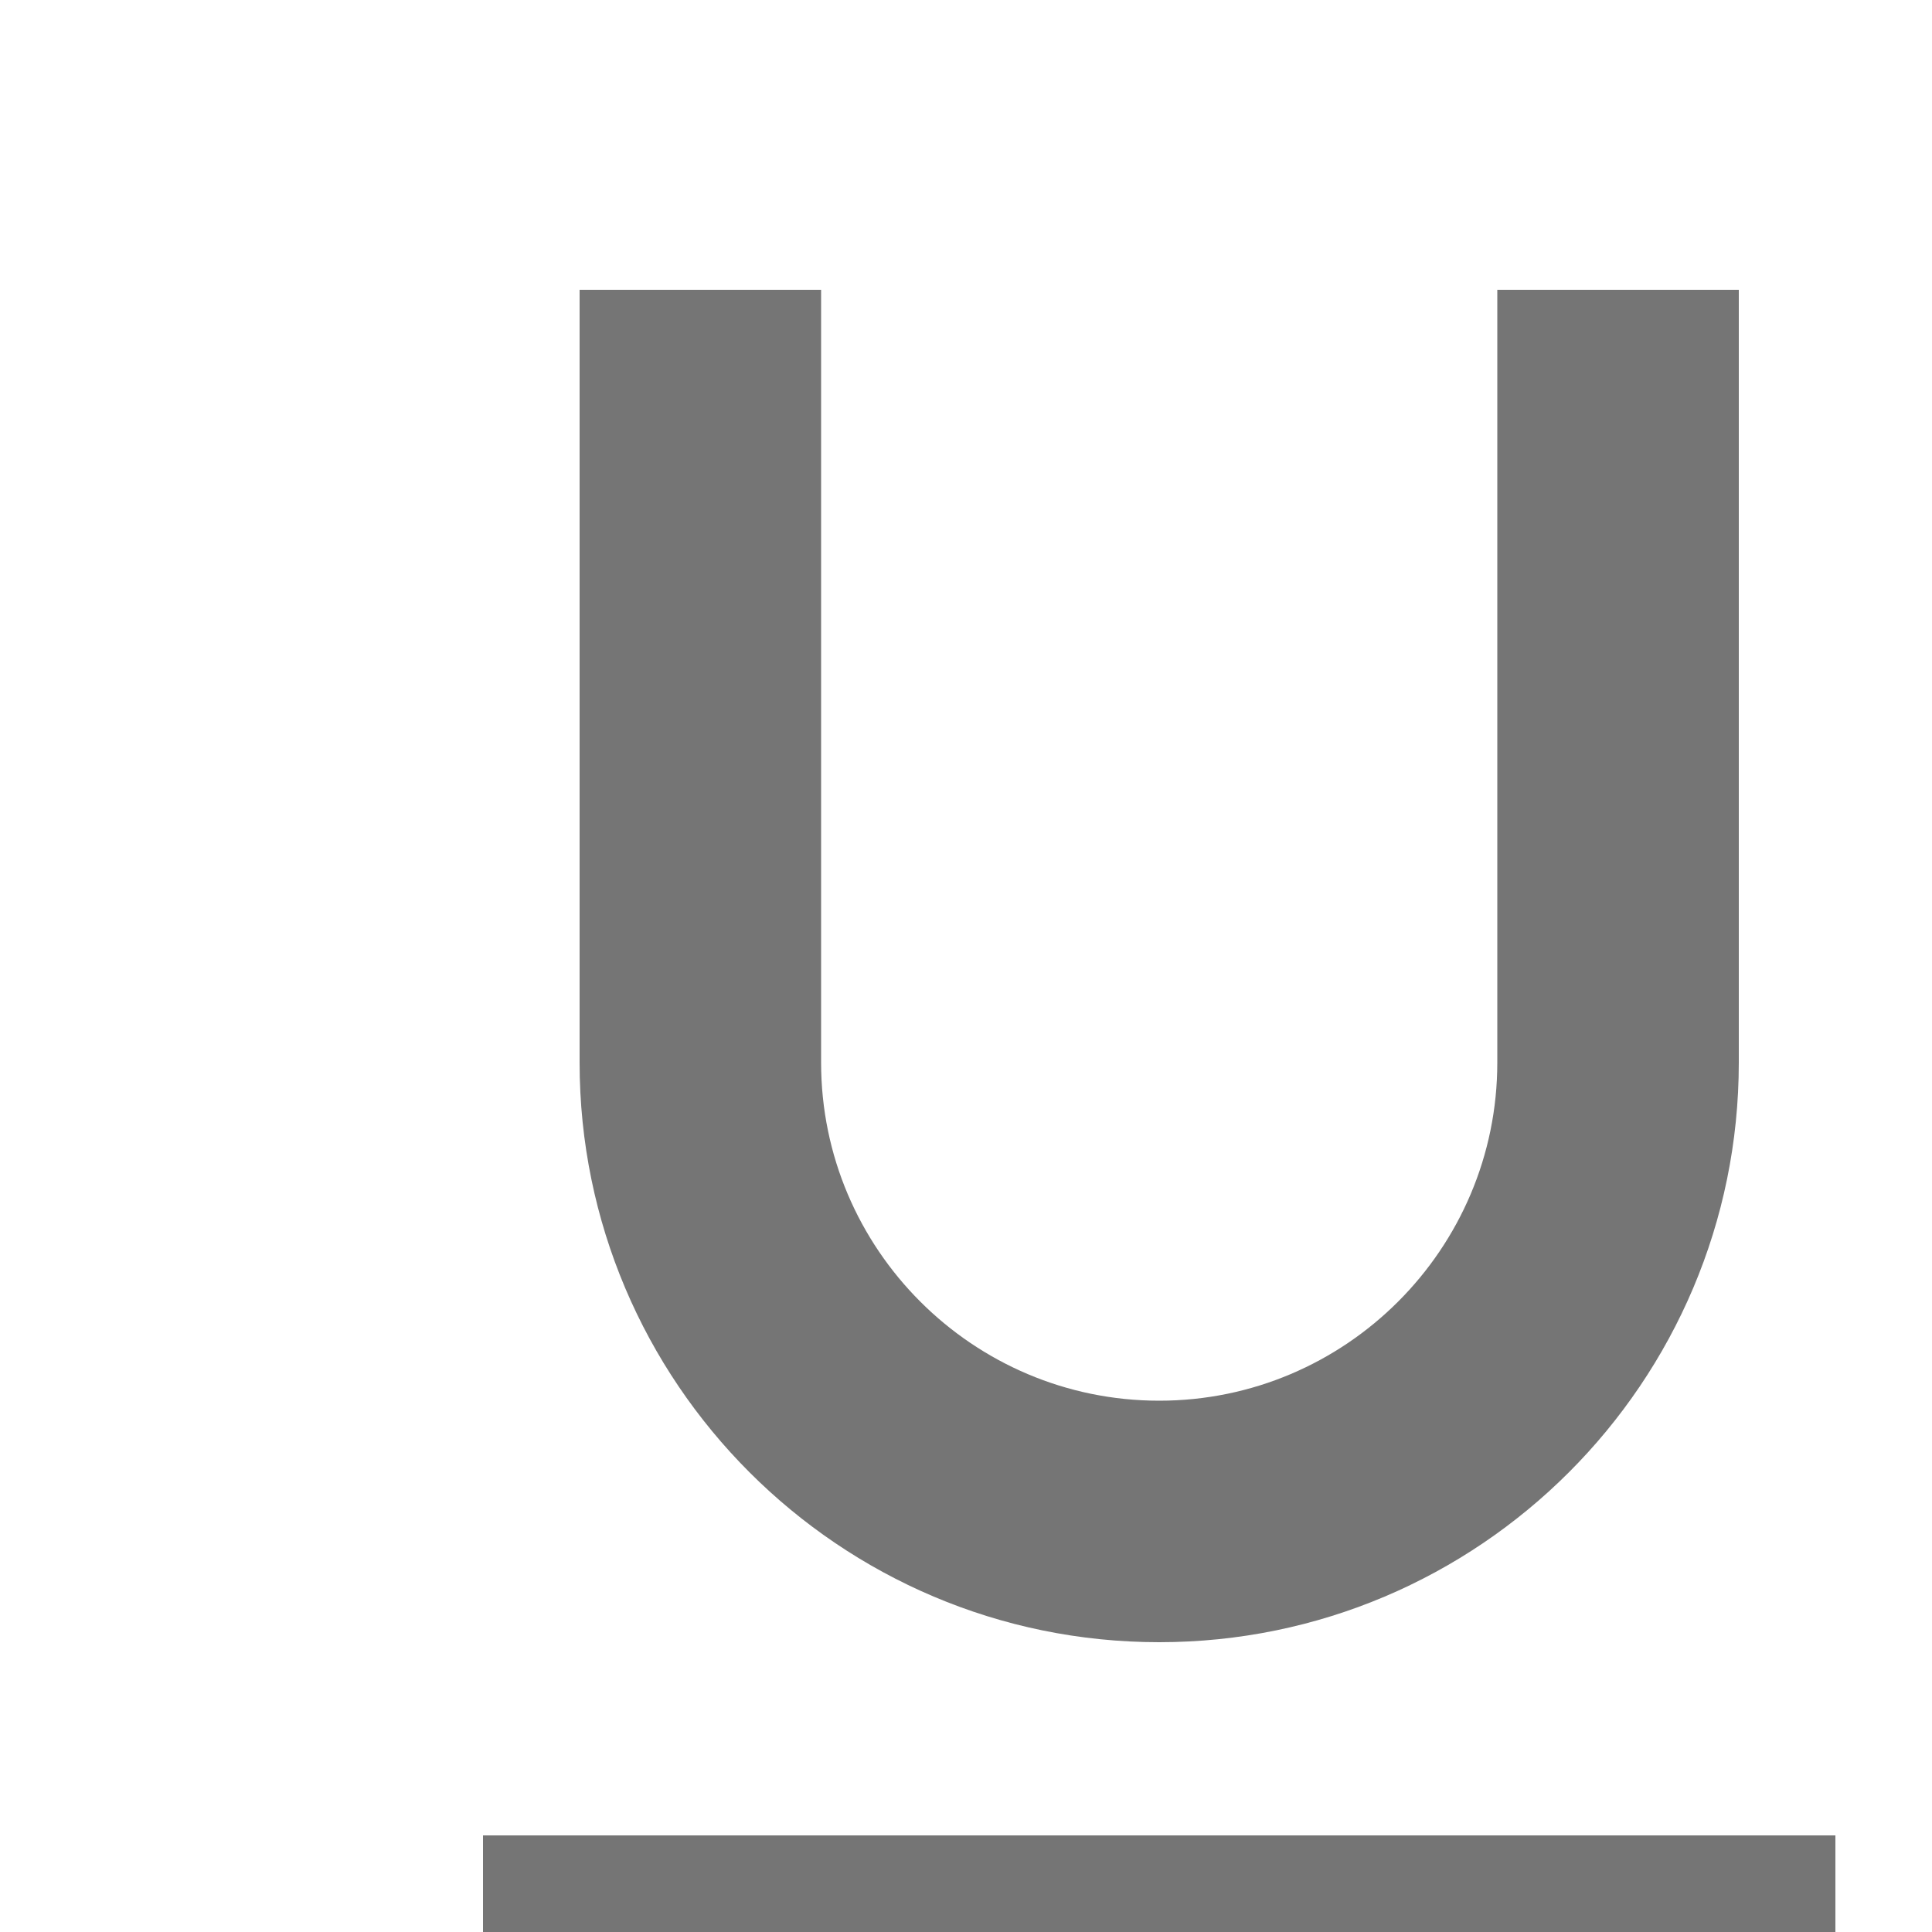
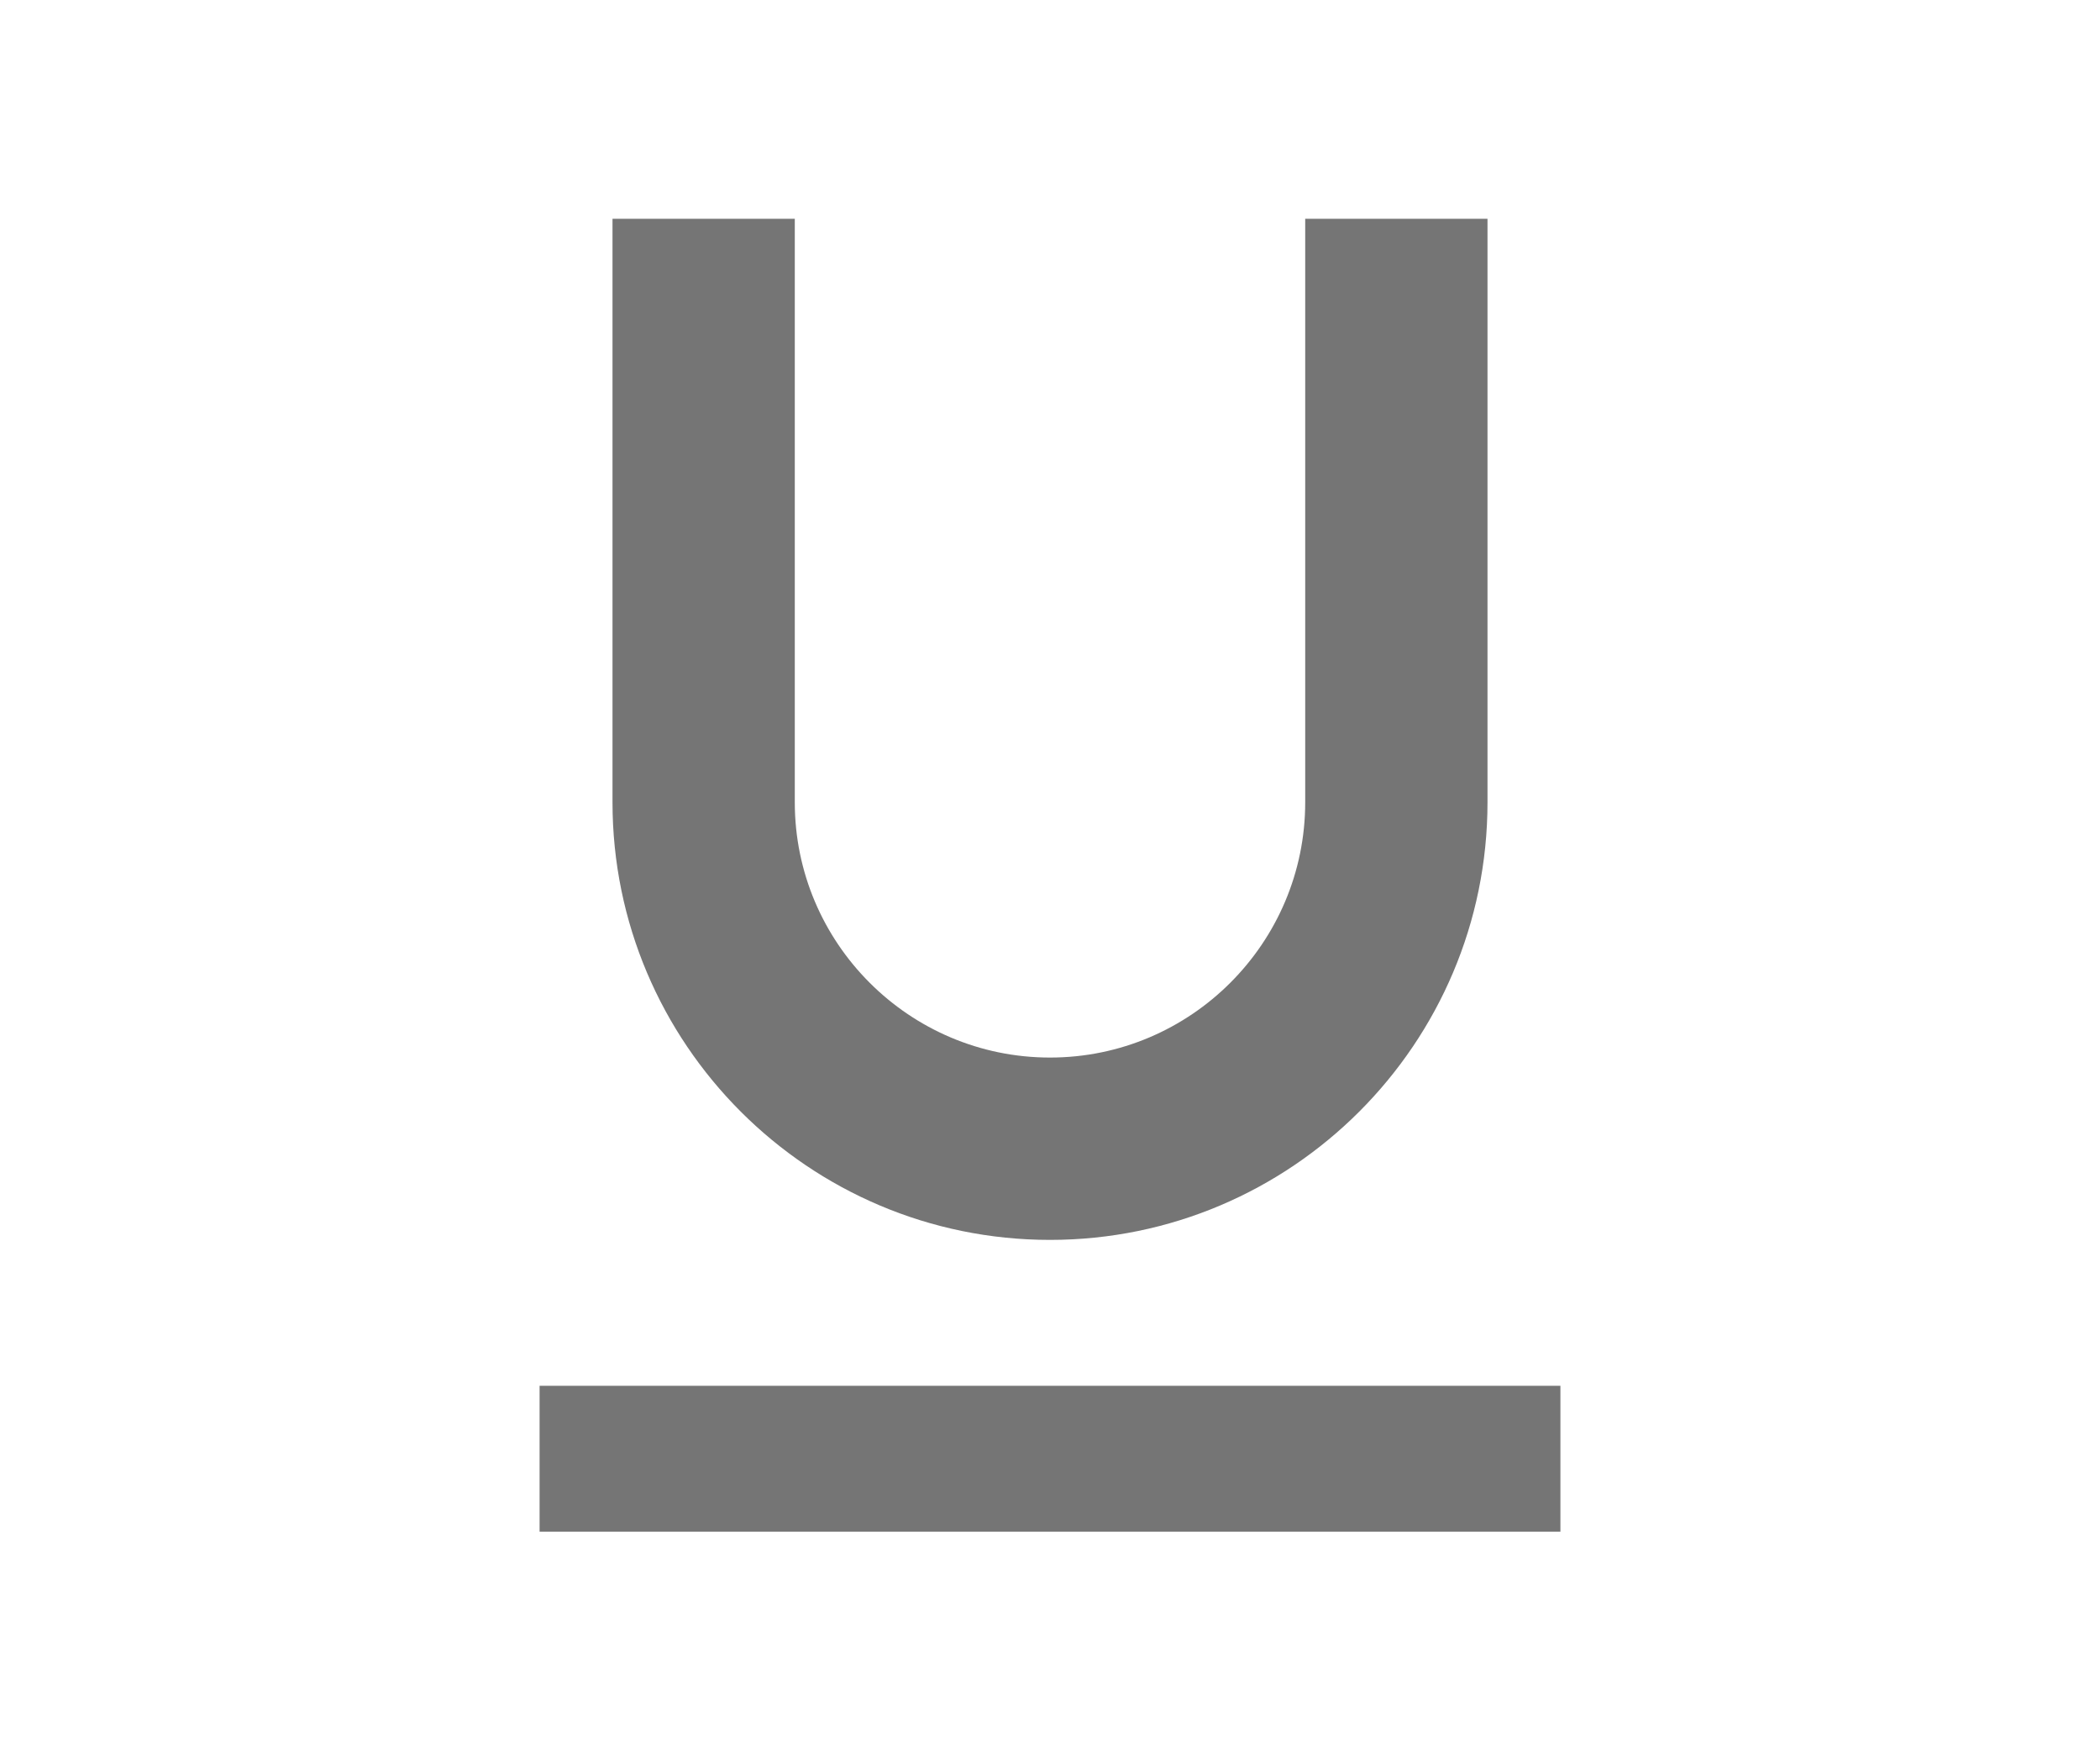
- <svg xmlns="http://www.w3.org/2000/svg" fill="#757575" height="20" viewBox="0 0 20 20" width="20">
+ <svg xmlns="http://www.w3.org/2000/svg" fill="#757575" height="20" viewBox="0 0 24 24" width="24">
  <path d="M0 0h24v24H0z" fill="none" />
  <path d="M12 17c3.31 0 6-2.69 6-6V3h-2.5v8c0 1.93-1.57 3.5-3.5 3.5S8.5 12.93 8.5 11V3H6v8c0 3.31 2.69 6 6 6zm-7 2v2h14v-2H5z" />
</svg>
